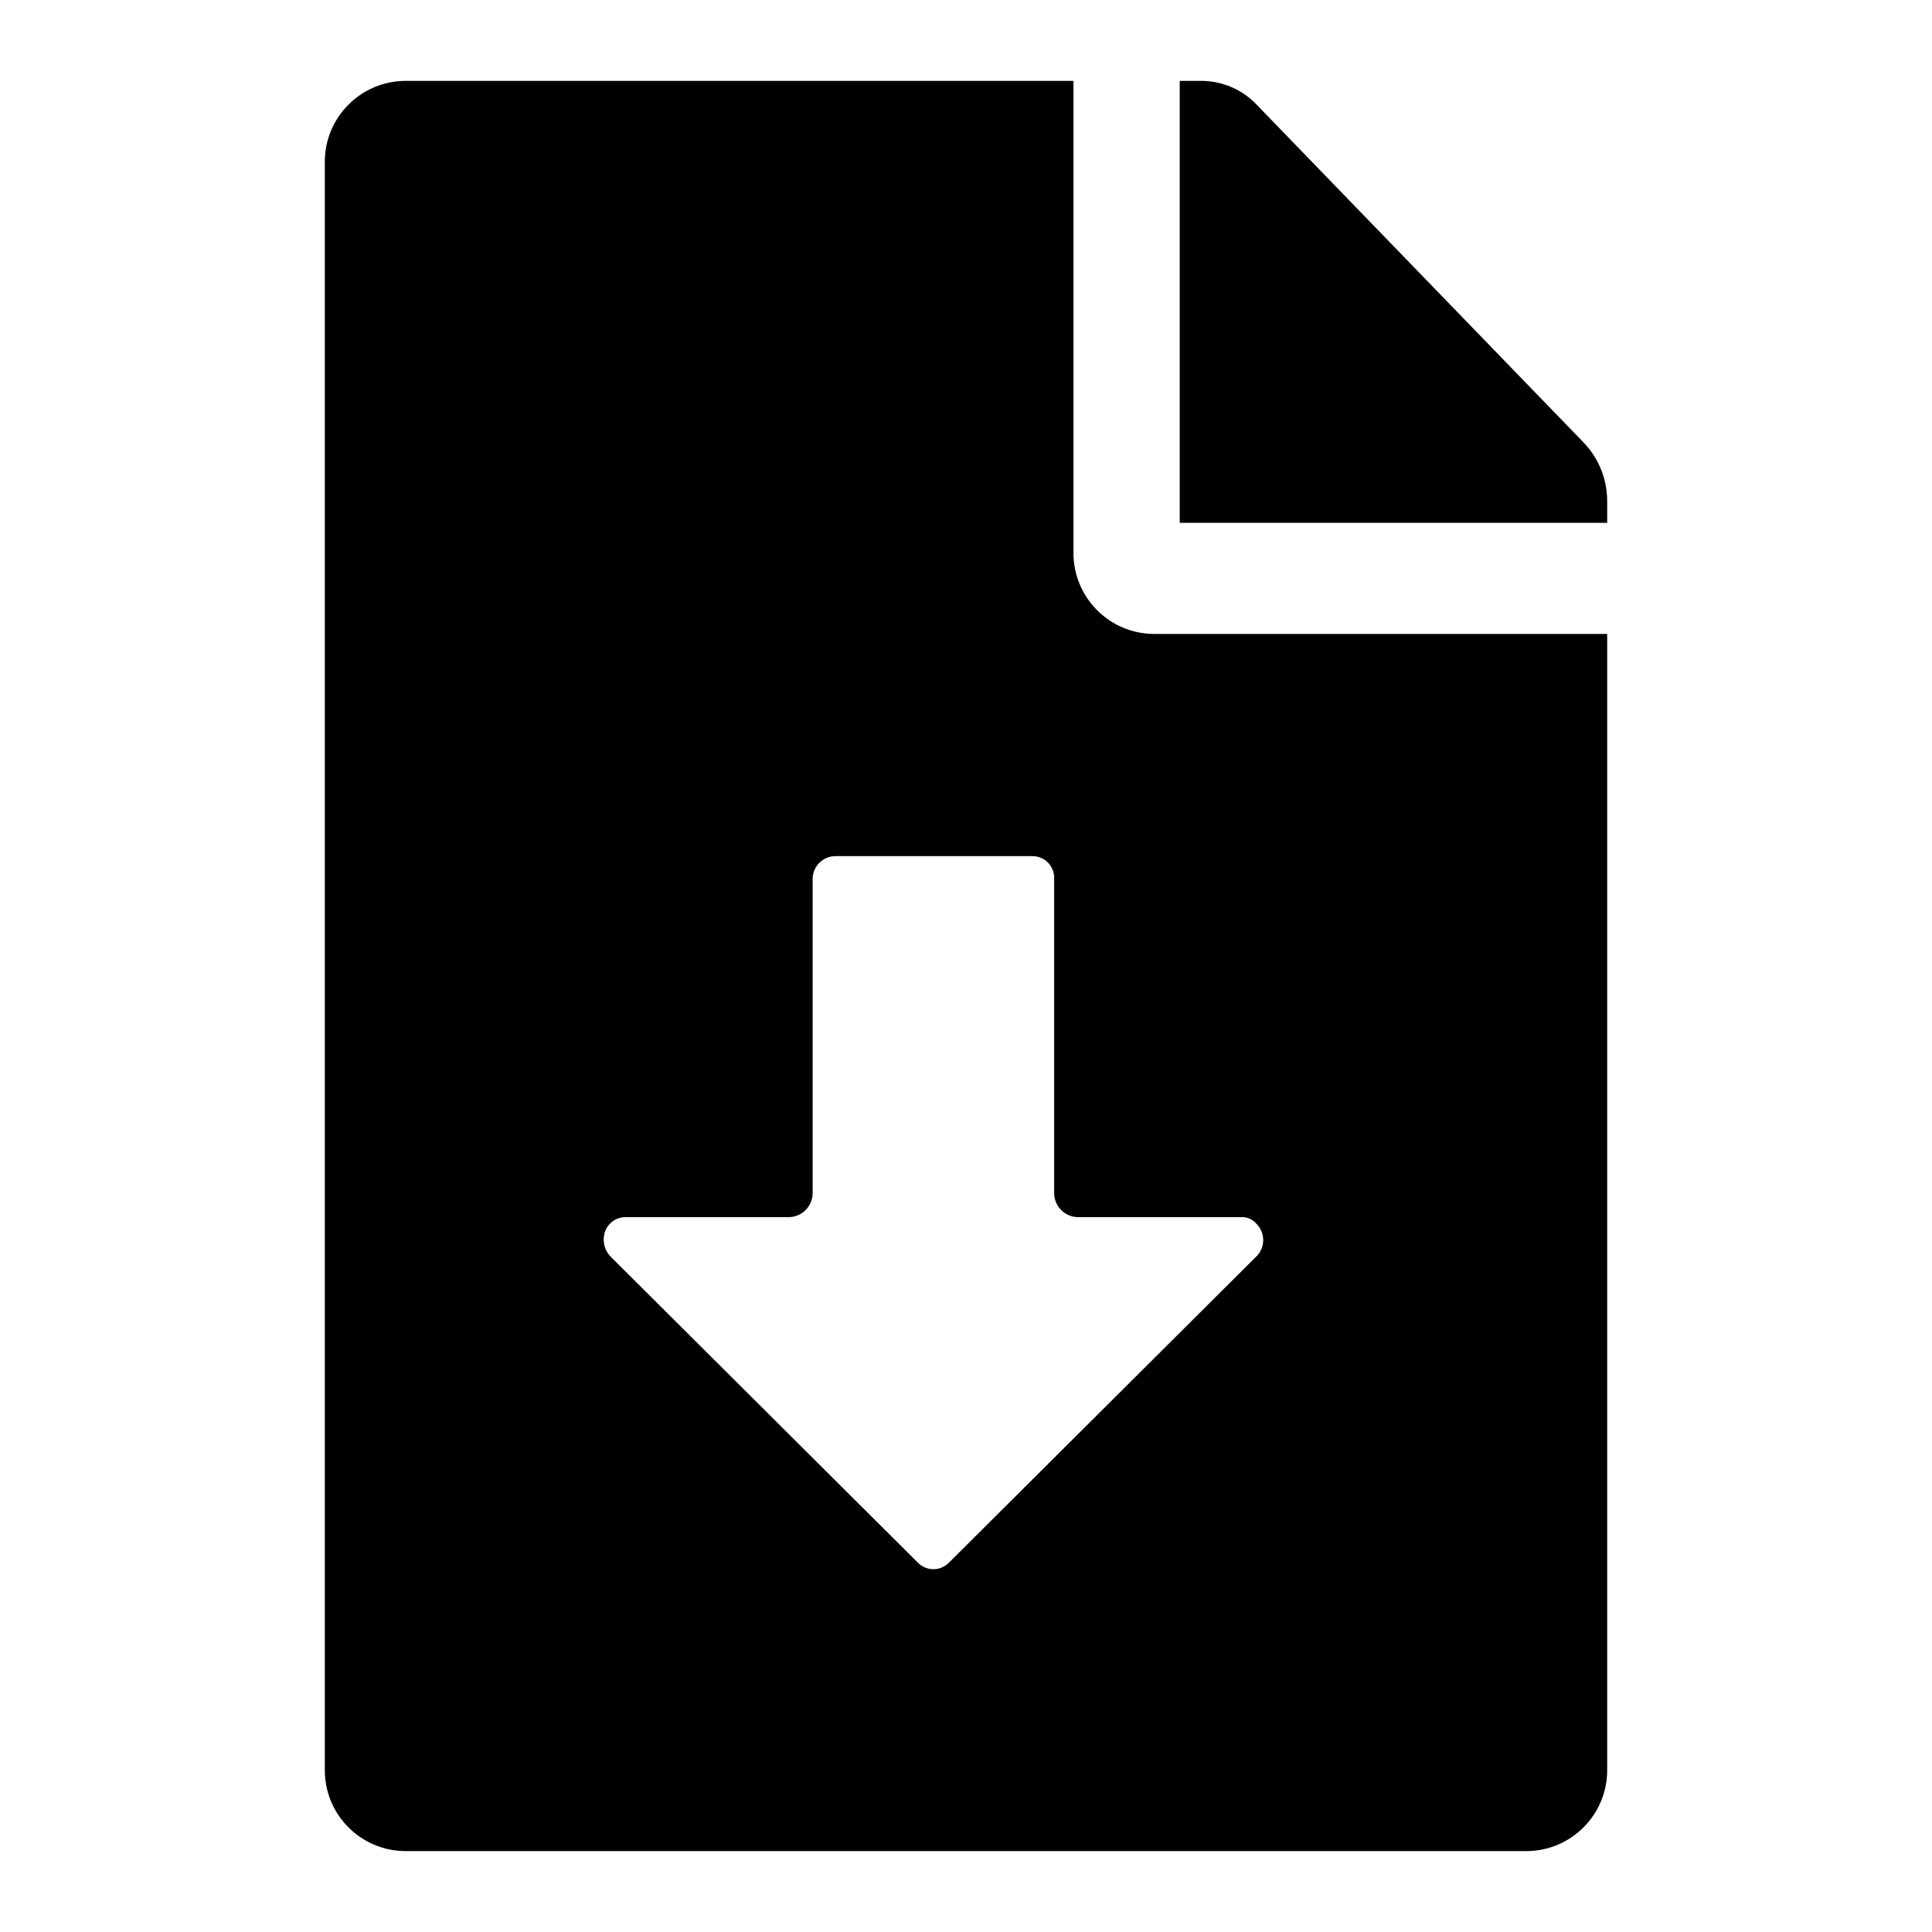
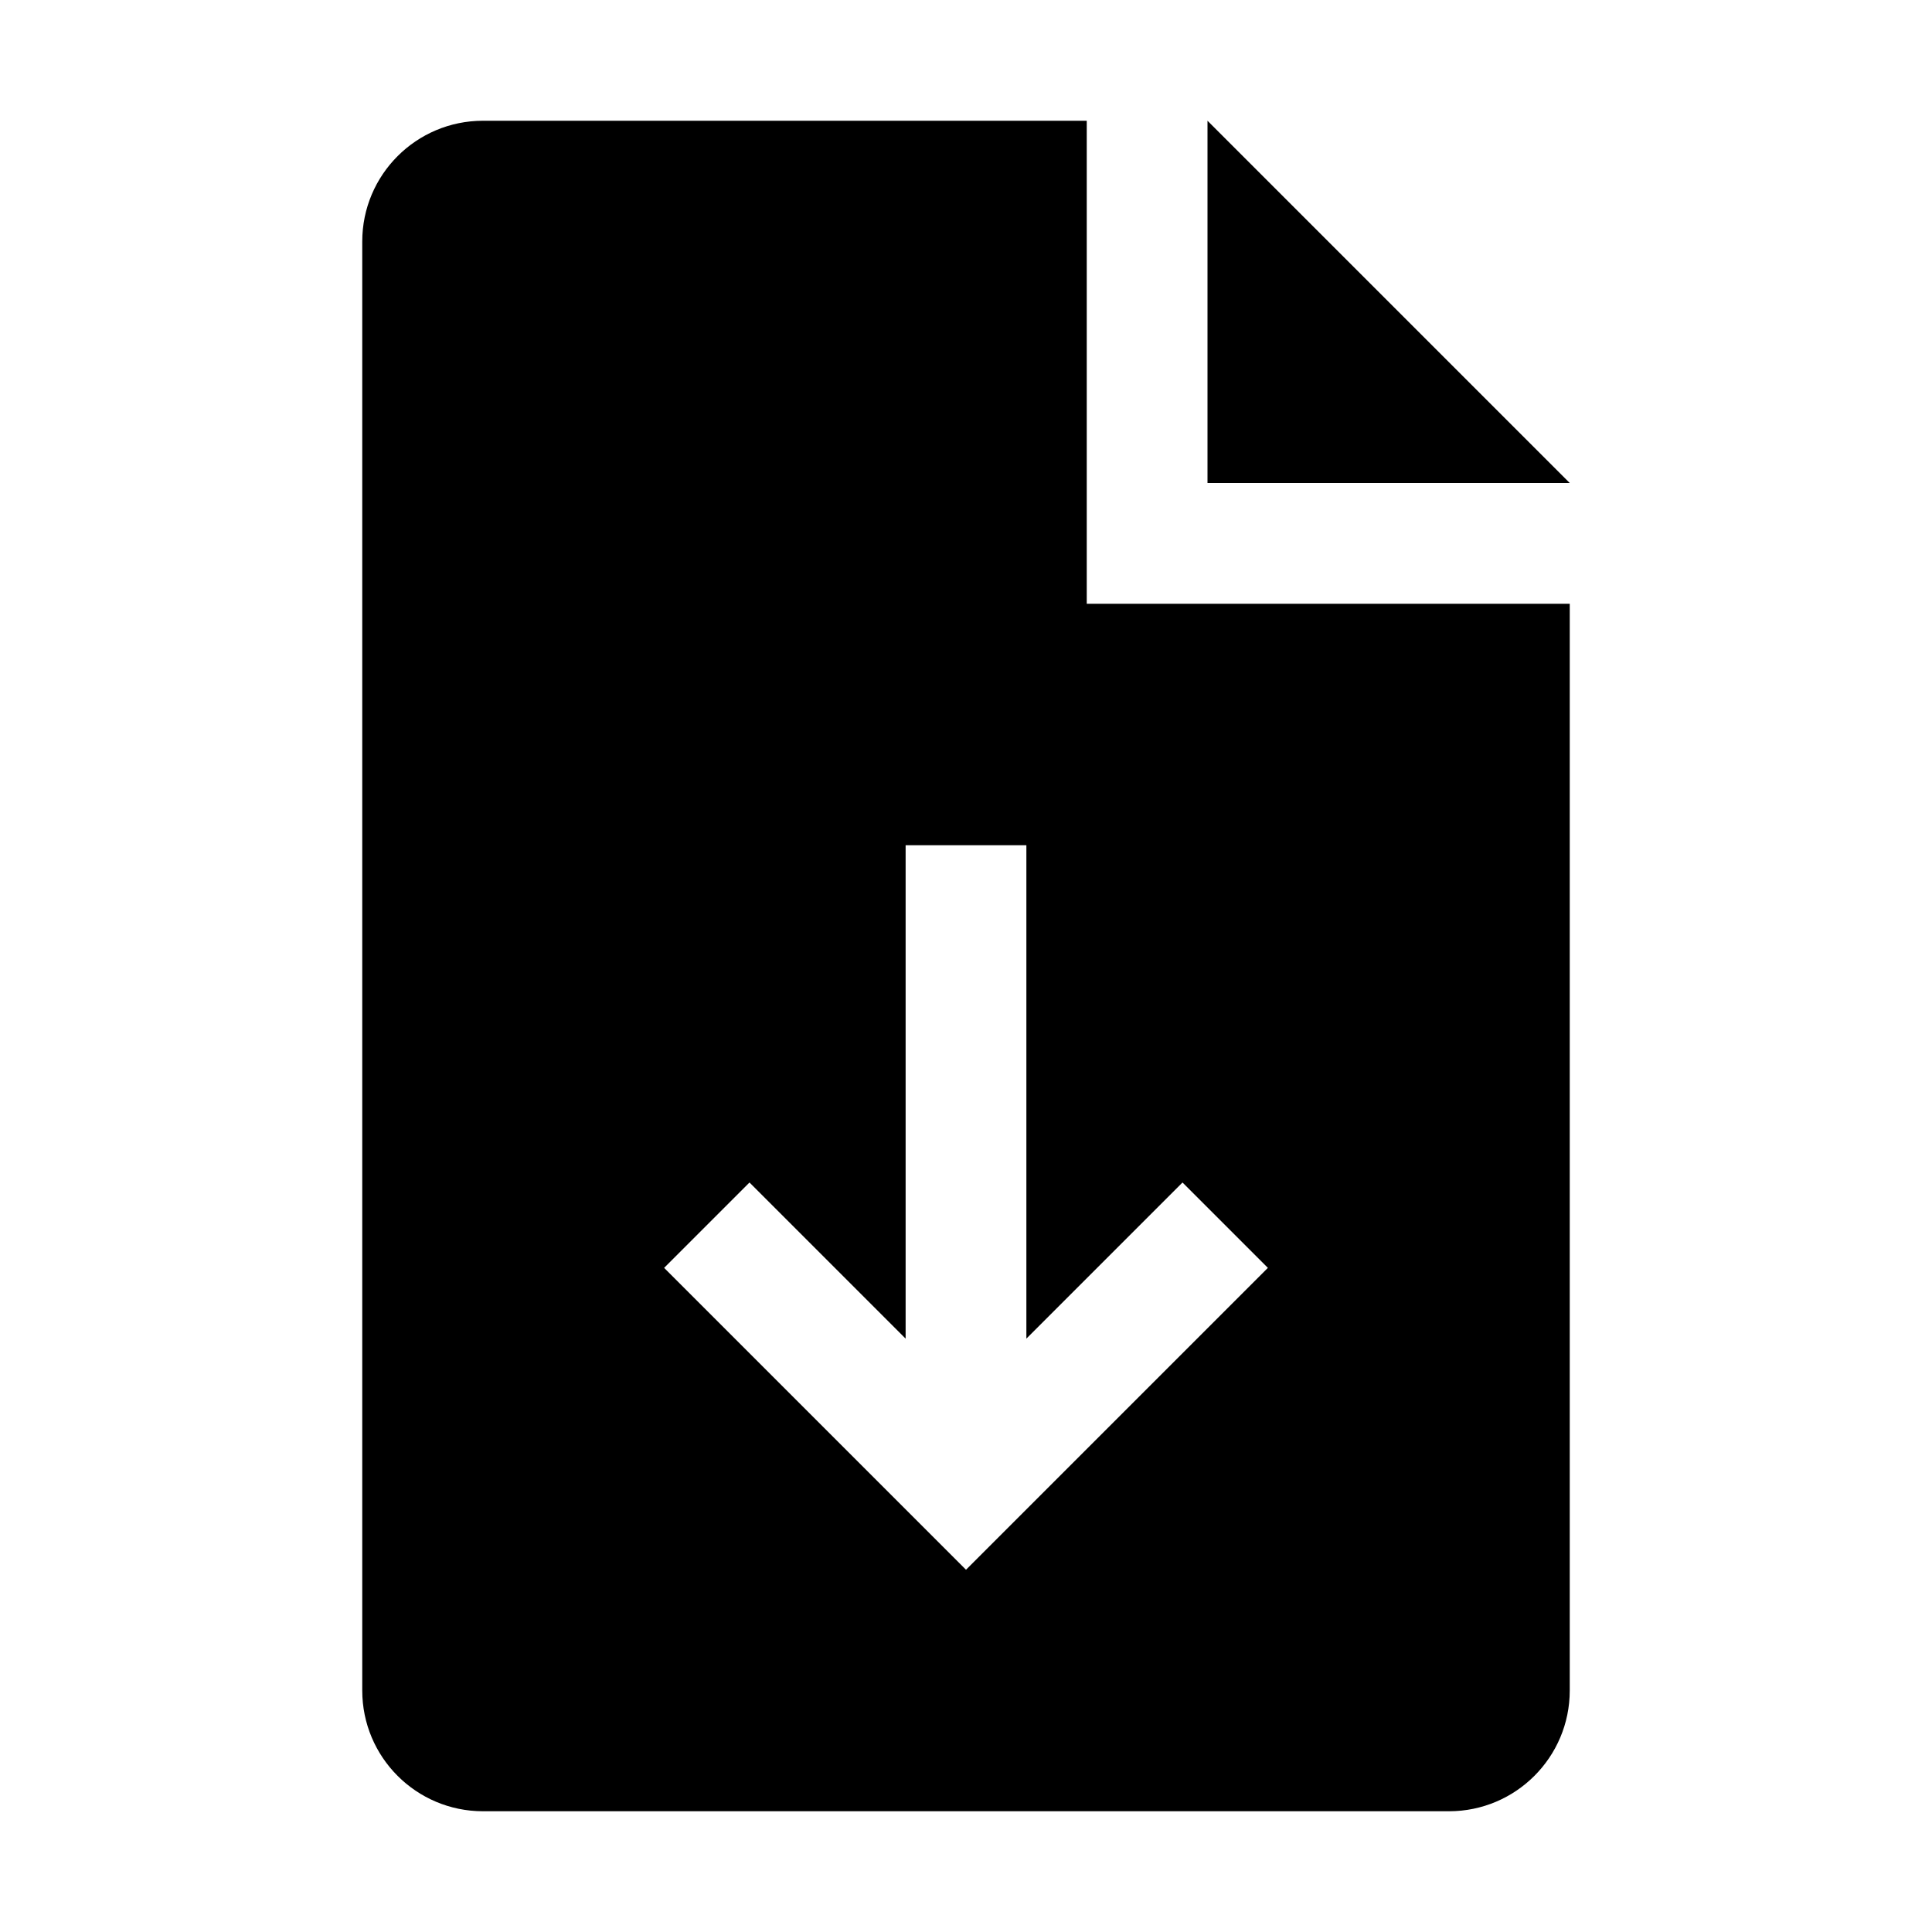
<svg xmlns="http://www.w3.org/2000/svg" fill="none" viewBox="0 0 16 16">
-   <path fill="currentColor" fill-rule="evenodd" d="m10.41.87 2.71 2.8a.7.7 0 0 1 .19.49v.17H9.77V.67h.17a.63.63 0 0 1 .47.2m2.9 4.38v9.42a.67.67 0 0 1-.66.66h-9.3a.67.67 0 0 1-.66-.68V1.33a.67.67 0 0 1 .66-.66h5.54v3.9a.67.67 0 0 0 .66.68zm-5.45 7.69 2.54-2.53a.19.19 0 0 0 .01-.27.16.16 0 0 0-.14-.06H8.93a.2.2 0 0 1-.2-.2v-2.6a.18.18 0 0 0-.18-.19H6.92a.19.19 0 0 0-.19.18v2.61a.2.2 0 0 1-.2.2H5.19a.18.18 0 0 0-.19.18.2.2 0 0 0 .06.15l2.54 2.53a.18.18 0 0 0 .26 0" clip-rule="evenodd" />
+   <path fill="currentColor" fill-rule="evenodd" d="M13 14a1 1 0 0 1-1 1H4a1 1 0 0 1-1-1V2a1 1 0 0 1 1-1h5v4h4zM9.793 9.793 8.5 11.086V7h-1v4.086L6.207 9.793 5.5 10.5 8 13l2.5-2.5z" clip-rule="evenodd" />
+   <path fill="currentColor" d="M10 4V1l3 3z" />
</svg>
